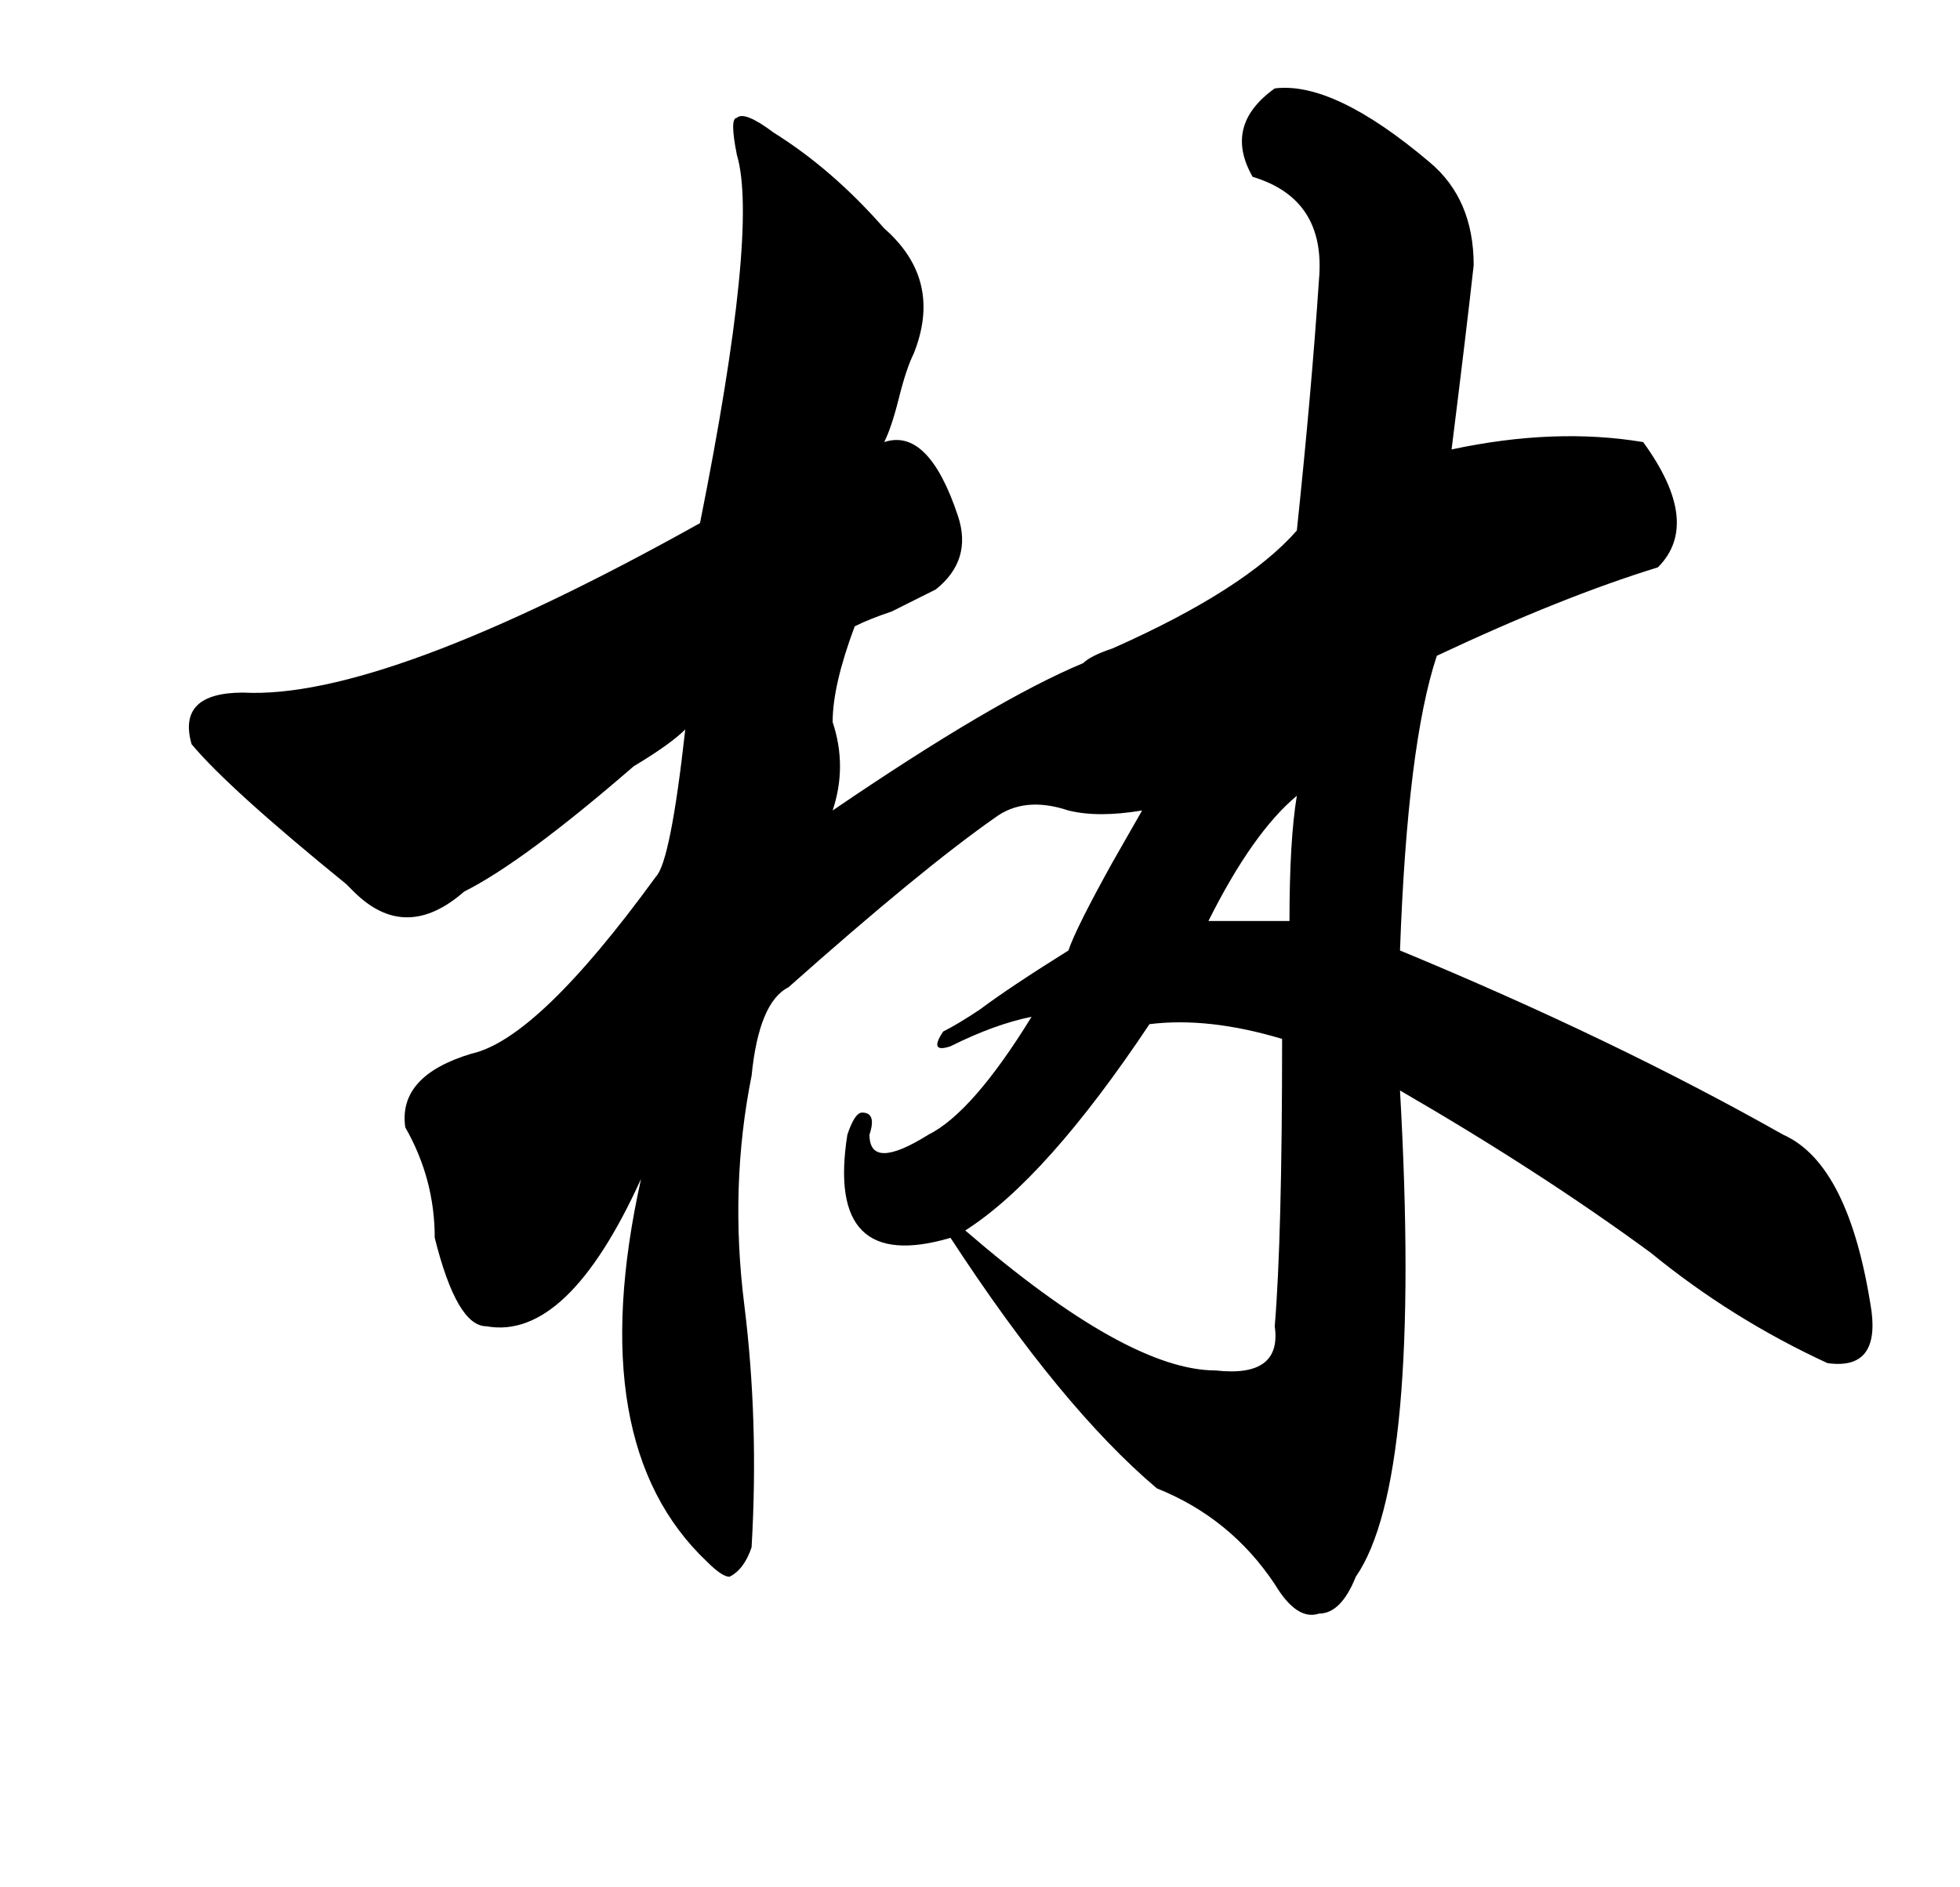
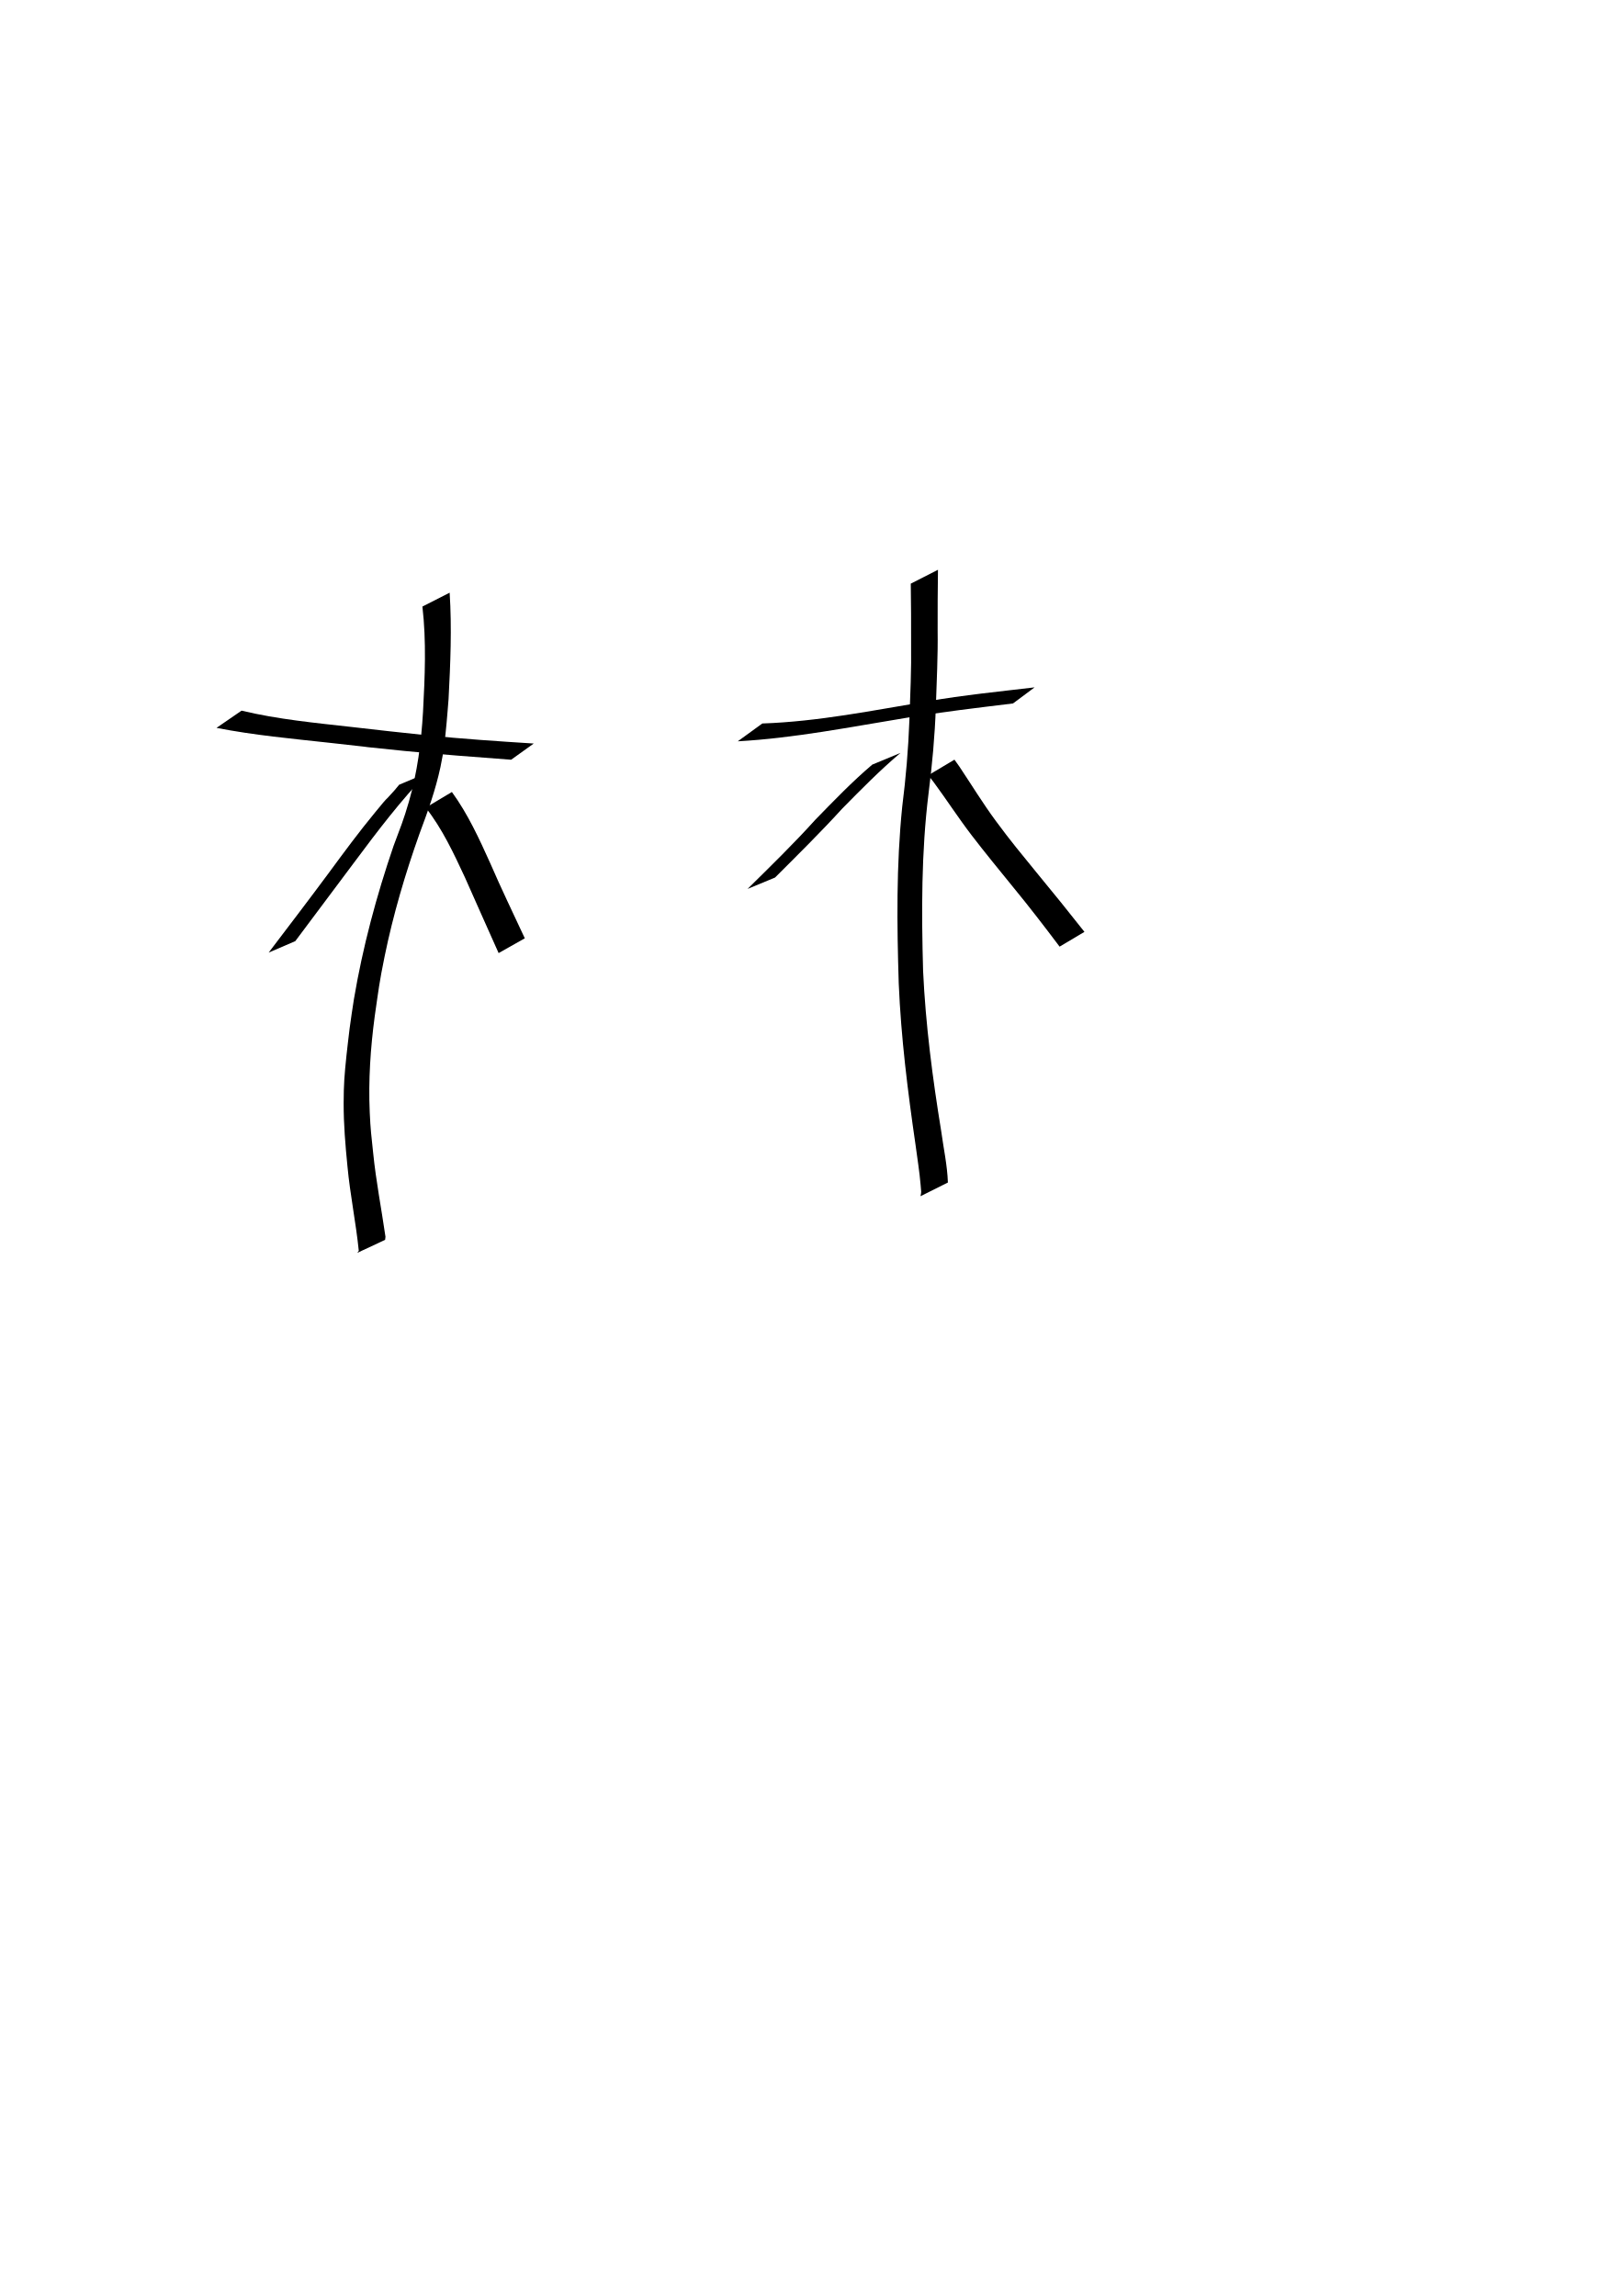
- <svg xmlns="http://www.w3.org/2000/svg" version="1.1" viewBox="-10 0 266 256">
-   <g transform="matrix(1 0 0 -1 0 204)">
-     <path fill="currentColor" d="M163 192Q171 193 184 182Q190 177 190 168Q189 159 187 143Q201 146 213 144Q221 133 215 127Q202 123 185 115Q181 103 180 75Q209 63 232 50Q241 46 244 26Q245 18 238 19Q225 25 214 34Q199 45 180 56Q183 3 174 -10Q172 -15 169 -15Q166 -16 163 -11Q157 -2 147 2Q134 13 119 36Q102 31 105 50Q106 53 107 53Q109 53 108 50Q108 45 116 50Q122 53 130 66Q125 65 119 62Q116 61 118 64Q120 65 123 67Q127 70 135 75Q136 78 141 87Q145 94 145 94Q139 93 135 94Q129 96 125 93Q115 86 97 70Q93 68 92 58Q89 43 91 27Q93 11 92 -6Q91 -9 89 -10Q88 -10 86 -8Q69 8 77 44Q67 22 56 24Q52 24 49 36Q49 44 45 51Q44 58 54 61Q63 63 79 85Q81 87 83 105Q81 103 76 100Q61 87 53 83Q45 76 38 83Q38 83 37 84Q21 97 16 103Q14 110 23 110Q42 109 85 133Q93 173 90 183Q89 188 90 188Q91 189 95 186Q103 181 110 173Q118 166 114 156Q113 154 112 150Q111 146 110 144Q116 146 120 134Q122 128 117 124Q115 123 111 121Q108 120 106 119Q103 111 103 106Q105 100 103 94Q125 109 137 114Q138 115 141 116Q159 124 166 132Q168 151 169 166Q170 177 160 180Q156 187 163 192ZM166 96Q160 91 154 79Q160 79 165 79Q165 90 166 96ZM146 65Q132 44 121 37Q143 18 155 18Q164 17 163 24Q164 36 164 63Q154 66 146 65Z" />
+ <svg xmlns="http://www.w3.org/2000/svg" width="210mm" height="297mm" viewBox="0 0 210 297" version="1.1" id="svg5">
+   <defs id="defs2" />
+   <g id="layer1">
+     <path style="fill:#000000;fill-opacity:1;fill-rule:nonzero;stroke:none;stroke-width:0.265" id="path42" d="m 28.003,94.153 c 4.85,0.954 9.777,1.399 14.684,1.939 10.357,1.14 -1.131,-0.07 9.659,1.051 4.581,0.439 9.17,0.796 13.76,1.132 0,0 2.925,-2.095 2.925,-2.095 v 0 C 64.417,95.887 59.805,95.581 55.206,95.111 47.821,94.321 52.732,94.857 45.566,94.048 40.772,93.507 35.944,93.056 31.242,91.926 c 0,0 -3.24,2.227 -3.24,2.227 z" />
+     <path style="fill:#000000;fill-opacity:1;fill-rule:nonzero;stroke:none;stroke-width:0.265" id="path44" d="m 54.632,78.461 c 0.524,4.53 0.319,9.081 0.079,13.621 -0.23,3.94 -0.735,7.844 -1.833,11.642 -0.684,2.366 -1.1,3.343 -1.972,5.684 -2.218,6.476 -3.993,13.094 -5.133,19.846 -0.214,1.266 -0.374,2.54 -0.56,3.811 -0.135,1.165 -0.285,2.328 -0.406,3.495 -0.258,2.502 -0.355,3.649 -0.362,6.143 -0.007,2.738 0.224,5.448 0.493,8.169 0.34,3.66 1.095,7.27 1.465,10.924 -0.063,0.087 -0.126,0.175 -0.189,0.263 0,0 3.593,-1.677 3.593,-1.677 v 0 c 0.016,-0.133 0.032,-0.265 0.048,-0.398 -0.52,-3.618 -1.228,-7.208 -1.593,-10.848 -0.234,-2.24 -0.341,-2.954 -0.442,-5.246 -0.184,-4.155 0.093,-8.302 0.644,-12.422 0.501,-3.46 0.57,-4.28 1.28,-7.752 1.104,-5.395 2.665,-10.677 4.509,-15.864 1.061,-2.836 2.077,-5.66 2.714,-8.629 0.437,-2.038 0.597,-3.642 0.793,-5.716 0.097,-1.027 0.17,-2.057 0.255,-3.086 0.241,-4.583 0.433,-9.167 0.14,-13.754 0,0 -3.521,1.794 -3.521,1.794 z" />
+     <path style="fill:#000000;fill-opacity:1;fill-rule:nonzero;stroke:none;stroke-width:0.265" id="path46" d="m 51.625,101.507 c -0.197,0.238 -0.387,0.484 -0.592,0.715 -1.897,2.135 -0.28,0.144 -2.553,2.905 -2.072,2.515 -4.002,5.13 -5.931,7.755 -2.571,3.47 -5.19,6.905 -7.804,10.343 0,0 3.444,-1.483 3.444,-1.483 v 0 c 2.56,-3.441 5.136,-6.871 7.708,-10.304 2.959,-3.975 5.935,-7.885 9.371,-11.467 0,0 -3.642,1.537 -3.642,1.537 z" />
+     <path style="fill:#000000;fill-opacity:1;fill-rule:nonzero;stroke:none;stroke-width:0.265" id="path48" d="m 55.06,104.471 c 2.143,2.734 3.615,5.899 5.072,9.029 1.434,3.27 2.911,6.521 4.357,9.786 0,0 3.386,-1.911 3.386,-1.911 v 0 c -1.504,-3.235 -3.058,-6.446 -4.473,-9.721 -1.435,-3.183 -2.894,-6.367 -4.957,-9.205 0,0 -3.385,2.023 -3.385,2.023 z" />
+     <path style="fill:#000000;fill-opacity:1;fill-rule:nonzero;stroke:none;stroke-width:0.265" id="path50" d="m 95.42,95.893 c 7.325,-0.411 14.543,-1.851 21.771,-3.033 4.589,-0.759 9.21,-1.301 13.825,-1.865 0,0 2.794,-2.082 2.794,-2.082 v 0 c -4.59,0.548 -9.198,1 -13.755,1.793 -7.116,1.181 -14.233,2.636 -21.461,2.88 0,0 -3.175,2.307 -3.175,2.307 z" />
+     <path style="fill:#000000;fill-opacity:1;fill-rule:nonzero;stroke:none;stroke-width:0.265" id="path52" d="m 117.794,75.498 c 0.047,2.593 0.041,5.187 0.042,7.781 0.049,3.302 -0.105,6.601 -0.221,9.9 -0.139,3.737 -0.456,7.464 -0.927,11.173 -0.775,7.595 -0.688,15.246 -0.451,22.865 0.295,6.989 1.162,13.931 2.169,20.847 0.23,1.745 0.517,3.486 0.664,5.241 0.087,1.038 0.109,0.763 -0.018,1.432 0,0 3.543,-1.772 3.543,-1.772 v 0 c -0.078,-2.238 -0.567,-4.445 -0.867,-6.658 -1.118,-6.859 -2.018,-13.759 -2.34,-20.707 -0.212,-7.644 -0.237,-15.324 0.7,-22.926 0.478,-3.727 0.817,-7.467 0.949,-11.224 0.104,-3.306 0.28,-6.611 0.232,-9.92 8e-4,-2.608 -0.004,-5.216 0.042,-7.824 0,0 -3.517,1.792 -3.517,1.792 z" />
+     <path style="fill:#000000;fill-opacity:1;fill-rule:nonzero;stroke:none;stroke-width:0.265" id="path54" d="m 112.814,98.906 c -2.606,2.212 -4.974,4.683 -7.359,7.126 -2.798,3.107 -5.796,6.019 -8.769,8.954 0,0 3.55,-1.469 3.55,-1.469 v 0 c 2.943,-2.939 5.905,-5.858 8.707,-8.934 2.432,-2.47 4.866,-4.945 7.514,-7.186 0,0 -3.643,1.509 -3.643,1.509 z" />
+     <path style="fill:#000000;fill-opacity:1;fill-rule:nonzero;stroke:none;stroke-width:0.265" id="path56" d="m 120.05,100.29 c 0.228,0.285 0.466,0.563 0.683,0.856 1.678,2.277 3.209,4.647 4.93,6.897 1.7,2.221 3.596,4.527 5.358,6.698 2.074,2.518 4.06,5.106 6.022,7.712 0,0 3.212,-1.912 3.212,-1.912 v 0 c -2.025,-2.57 -4.077,-5.118 -6.164,-7.639 -2.169,-2.669 -3.253,-3.94 -5.298,-6.71 -1.685,-2.282 -3.142,-4.68 -4.714,-7.034 -0.203,-0.303 -0.424,-0.594 -0.636,-0.891 0,0 -3.393,2.022 -3.393,2.022 z" />
  </g>
</svg>
